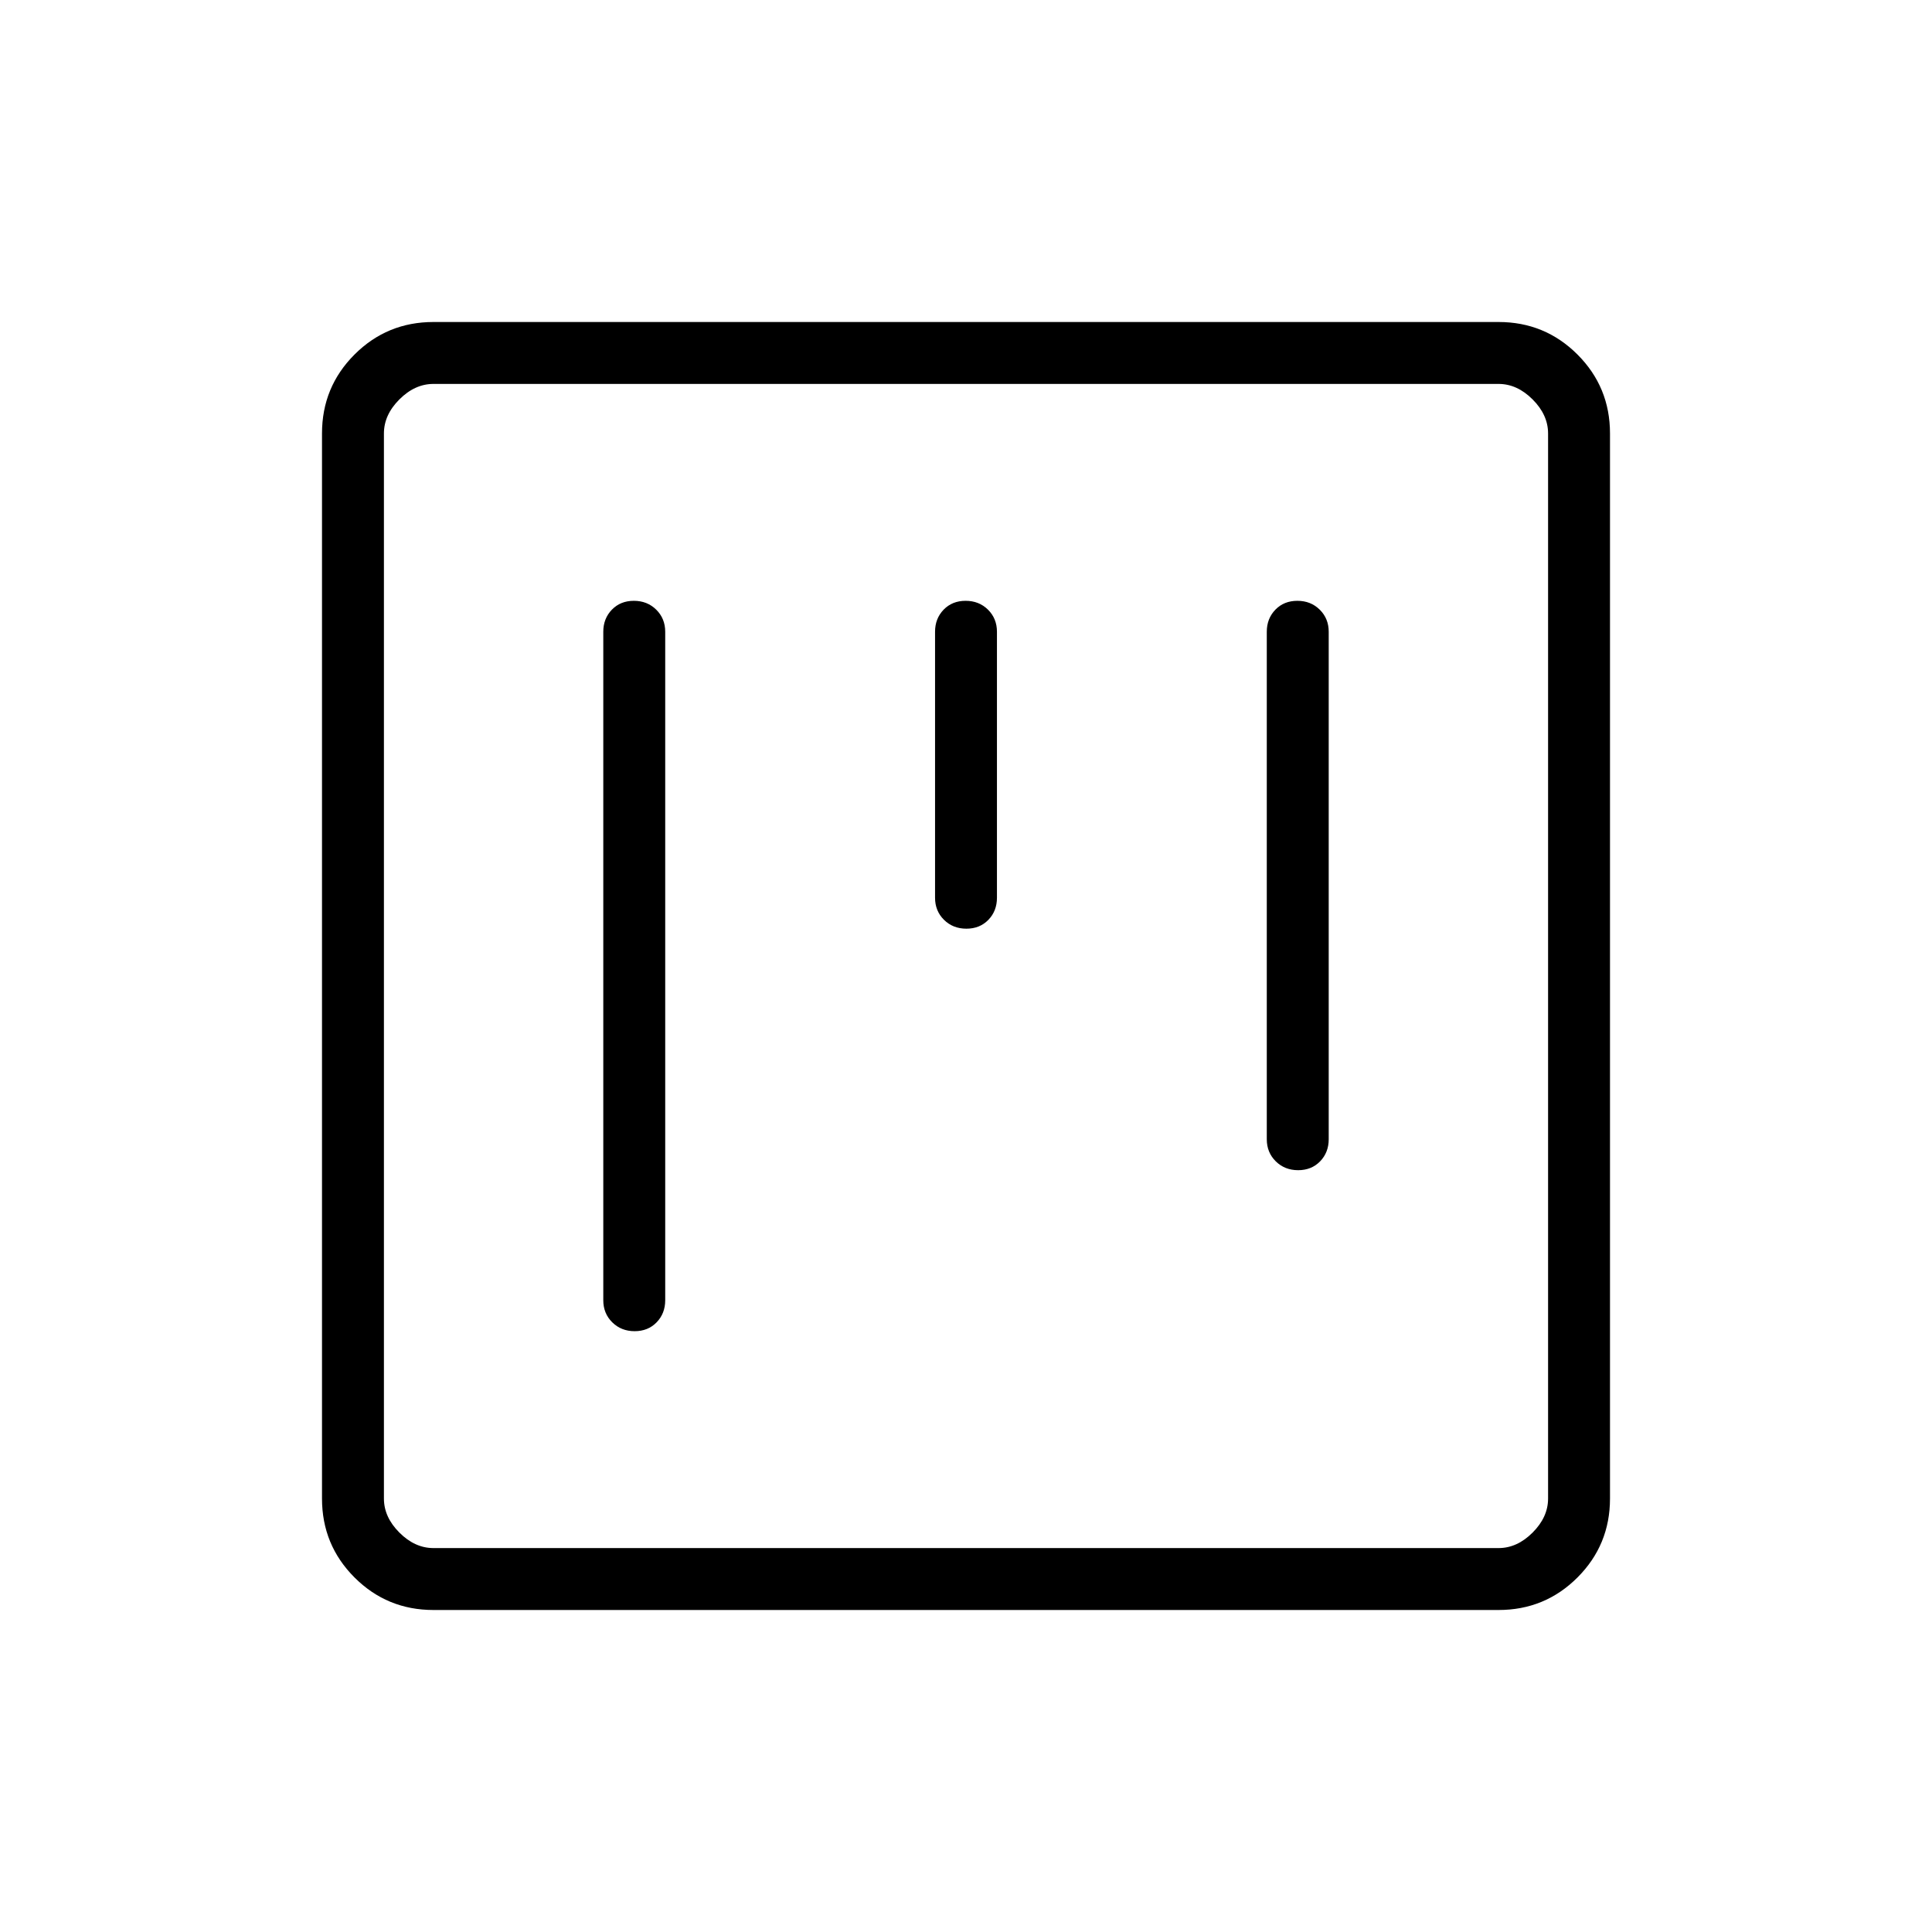
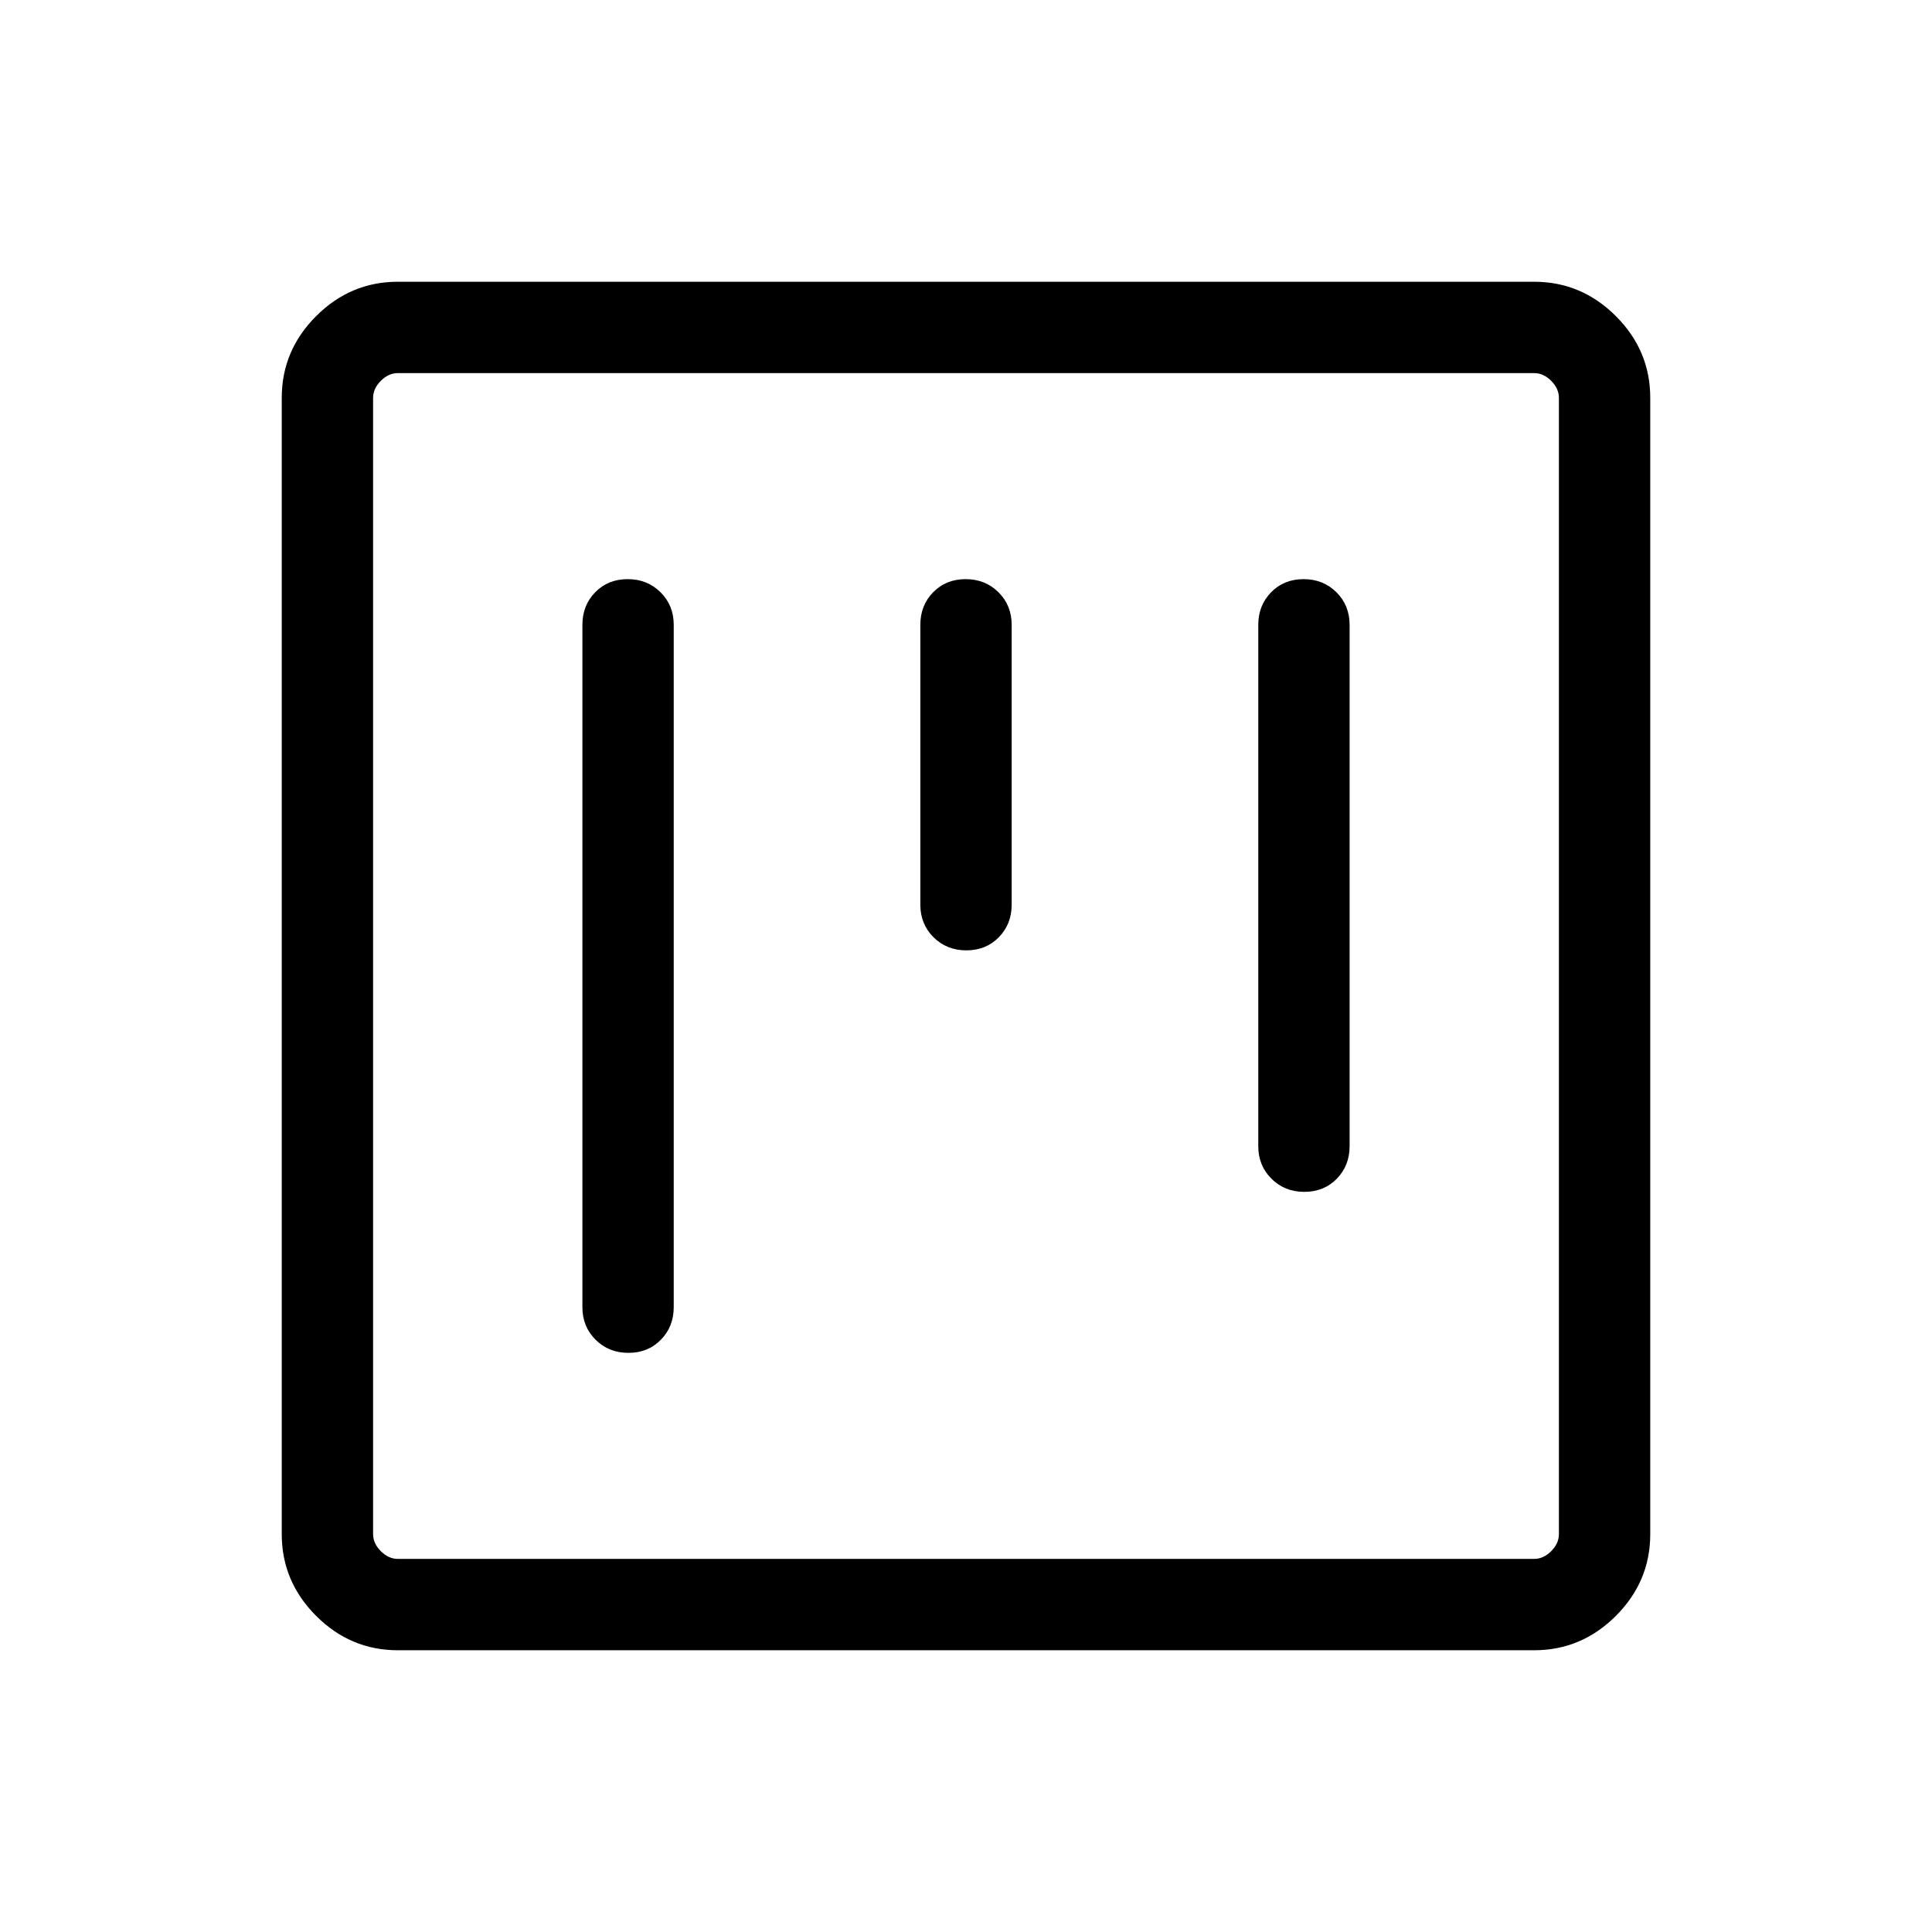
<svg xmlns="http://www.w3.org/2000/svg" width="24" height="24" viewBox="0 -960 960 960" fill="#000000">
-   <path d="M215.38-160q-23.05 0-39.22-16.16Q160-192.33 160-215.38v-529.24q0-23.05 16.16-39.22Q192.33-800 215.38-800h529.24q23.05 0 39.22 16.16Q800-767.67 800-744.62v529.24q0 23.05-16.16 39.22Q767.67-160 744.62-160H215.38Zm0-30.77h529.24q9.23 0 16.92-7.69 7.69-7.69 7.69-16.92v-529.24q0-9.23-7.69-16.92-7.69-7.69-16.92-7.69H215.38q-9.23 0-16.92 7.69-7.69 7.69-7.69 16.92v529.24q0 9.23 7.69 16.92 7.69 7.69 16.92 7.69Zm-24.61-578.46v578.46-578.46Zm113.27 112.17q-4.27 4.41-4.27 10.98v332.16q0 6.57 4.46 10.98 4.46 4.4 11.11 4.4 6.66 0 10.93-4.4 4.27-4.41 4.27-10.98v-332.16q0-6.57-4.46-10.98-4.46-4.4-11.12-4.4-6.65 0-10.92 4.4Zm329.69 0q-4.27 4.41-4.27 10.98v252.16q0 6.57 4.46 10.98 4.46 4.4 11.12 4.4 6.65 0 10.92-4.4 4.27-4.41 4.27-10.98v-252.16q0-6.57-4.46-10.98-4.46-4.4-11.11-4.4-6.66 0-10.93 4.4Zm-164.85 0q-4.26 4.41-4.26 10.98v132.16q0 6.57 4.45 10.98 4.46 4.4 11.12 4.4 6.66 0 10.93-4.4 4.26-4.41 4.26-10.98v-132.16q0-6.57-4.45-10.98-4.46-4.4-11.12-4.4-6.66 0-10.93 4.4Z" />
+   <path d="M197.69-140q-23.53 0-40.61-17.08T140-197.69v-564.62q0-23.53 17.08-40.61T197.69-820h564.62q23.53 0 40.61 17.08T820-762.31v564.62q0 23.53-17.08 40.61T762.31-140H197.69Zm0-45.39h564.62q4.61 0 8.46-3.84 3.84-3.85 3.84-8.46v-564.62q0-4.61-3.84-8.46-3.85-3.84-8.46-3.84H197.69q-4.61 0-8.46 3.84-3.84 3.85-3.84 8.46v564.62q0 4.61 3.84 8.46 3.85 3.84 8.46 3.84Zm-12.3-589.22v589.22-589.22Zm110.38 108.89q-6.38 6.52-6.38 16.18v339.08q0 9.66 6.56 16.18 6.57 6.51 16.31 6.51 9.74 0 16.12-6.51 6.39-6.52 6.39-16.18v-339.08q0-9.66-6.57-16.18-6.56-6.51-16.31-6.51-9.74 0-16.12 6.51Zm335.85 0q-6.39 6.52-6.39 16.18v259.08q0 9.66 6.57 16.18 6.56 6.51 16.31 6.51 9.74 0 16.12-6.51 6.38-6.52 6.38-16.18v-259.08q0-9.66-6.56-16.18-6.57-6.51-16.31-6.51-9.74 0-16.12 6.51Zm-167.93 0q-6.38 6.52-6.38 16.18v139.08q0 9.66 6.56 16.18 6.57 6.51 16.31 6.51 9.74 0 16.13-6.51 6.38-6.52 6.38-16.18v-139.08q0-9.66-6.56-16.18-6.57-6.51-16.31-6.51-9.74 0-16.13 6.51Z" />
</svg>
